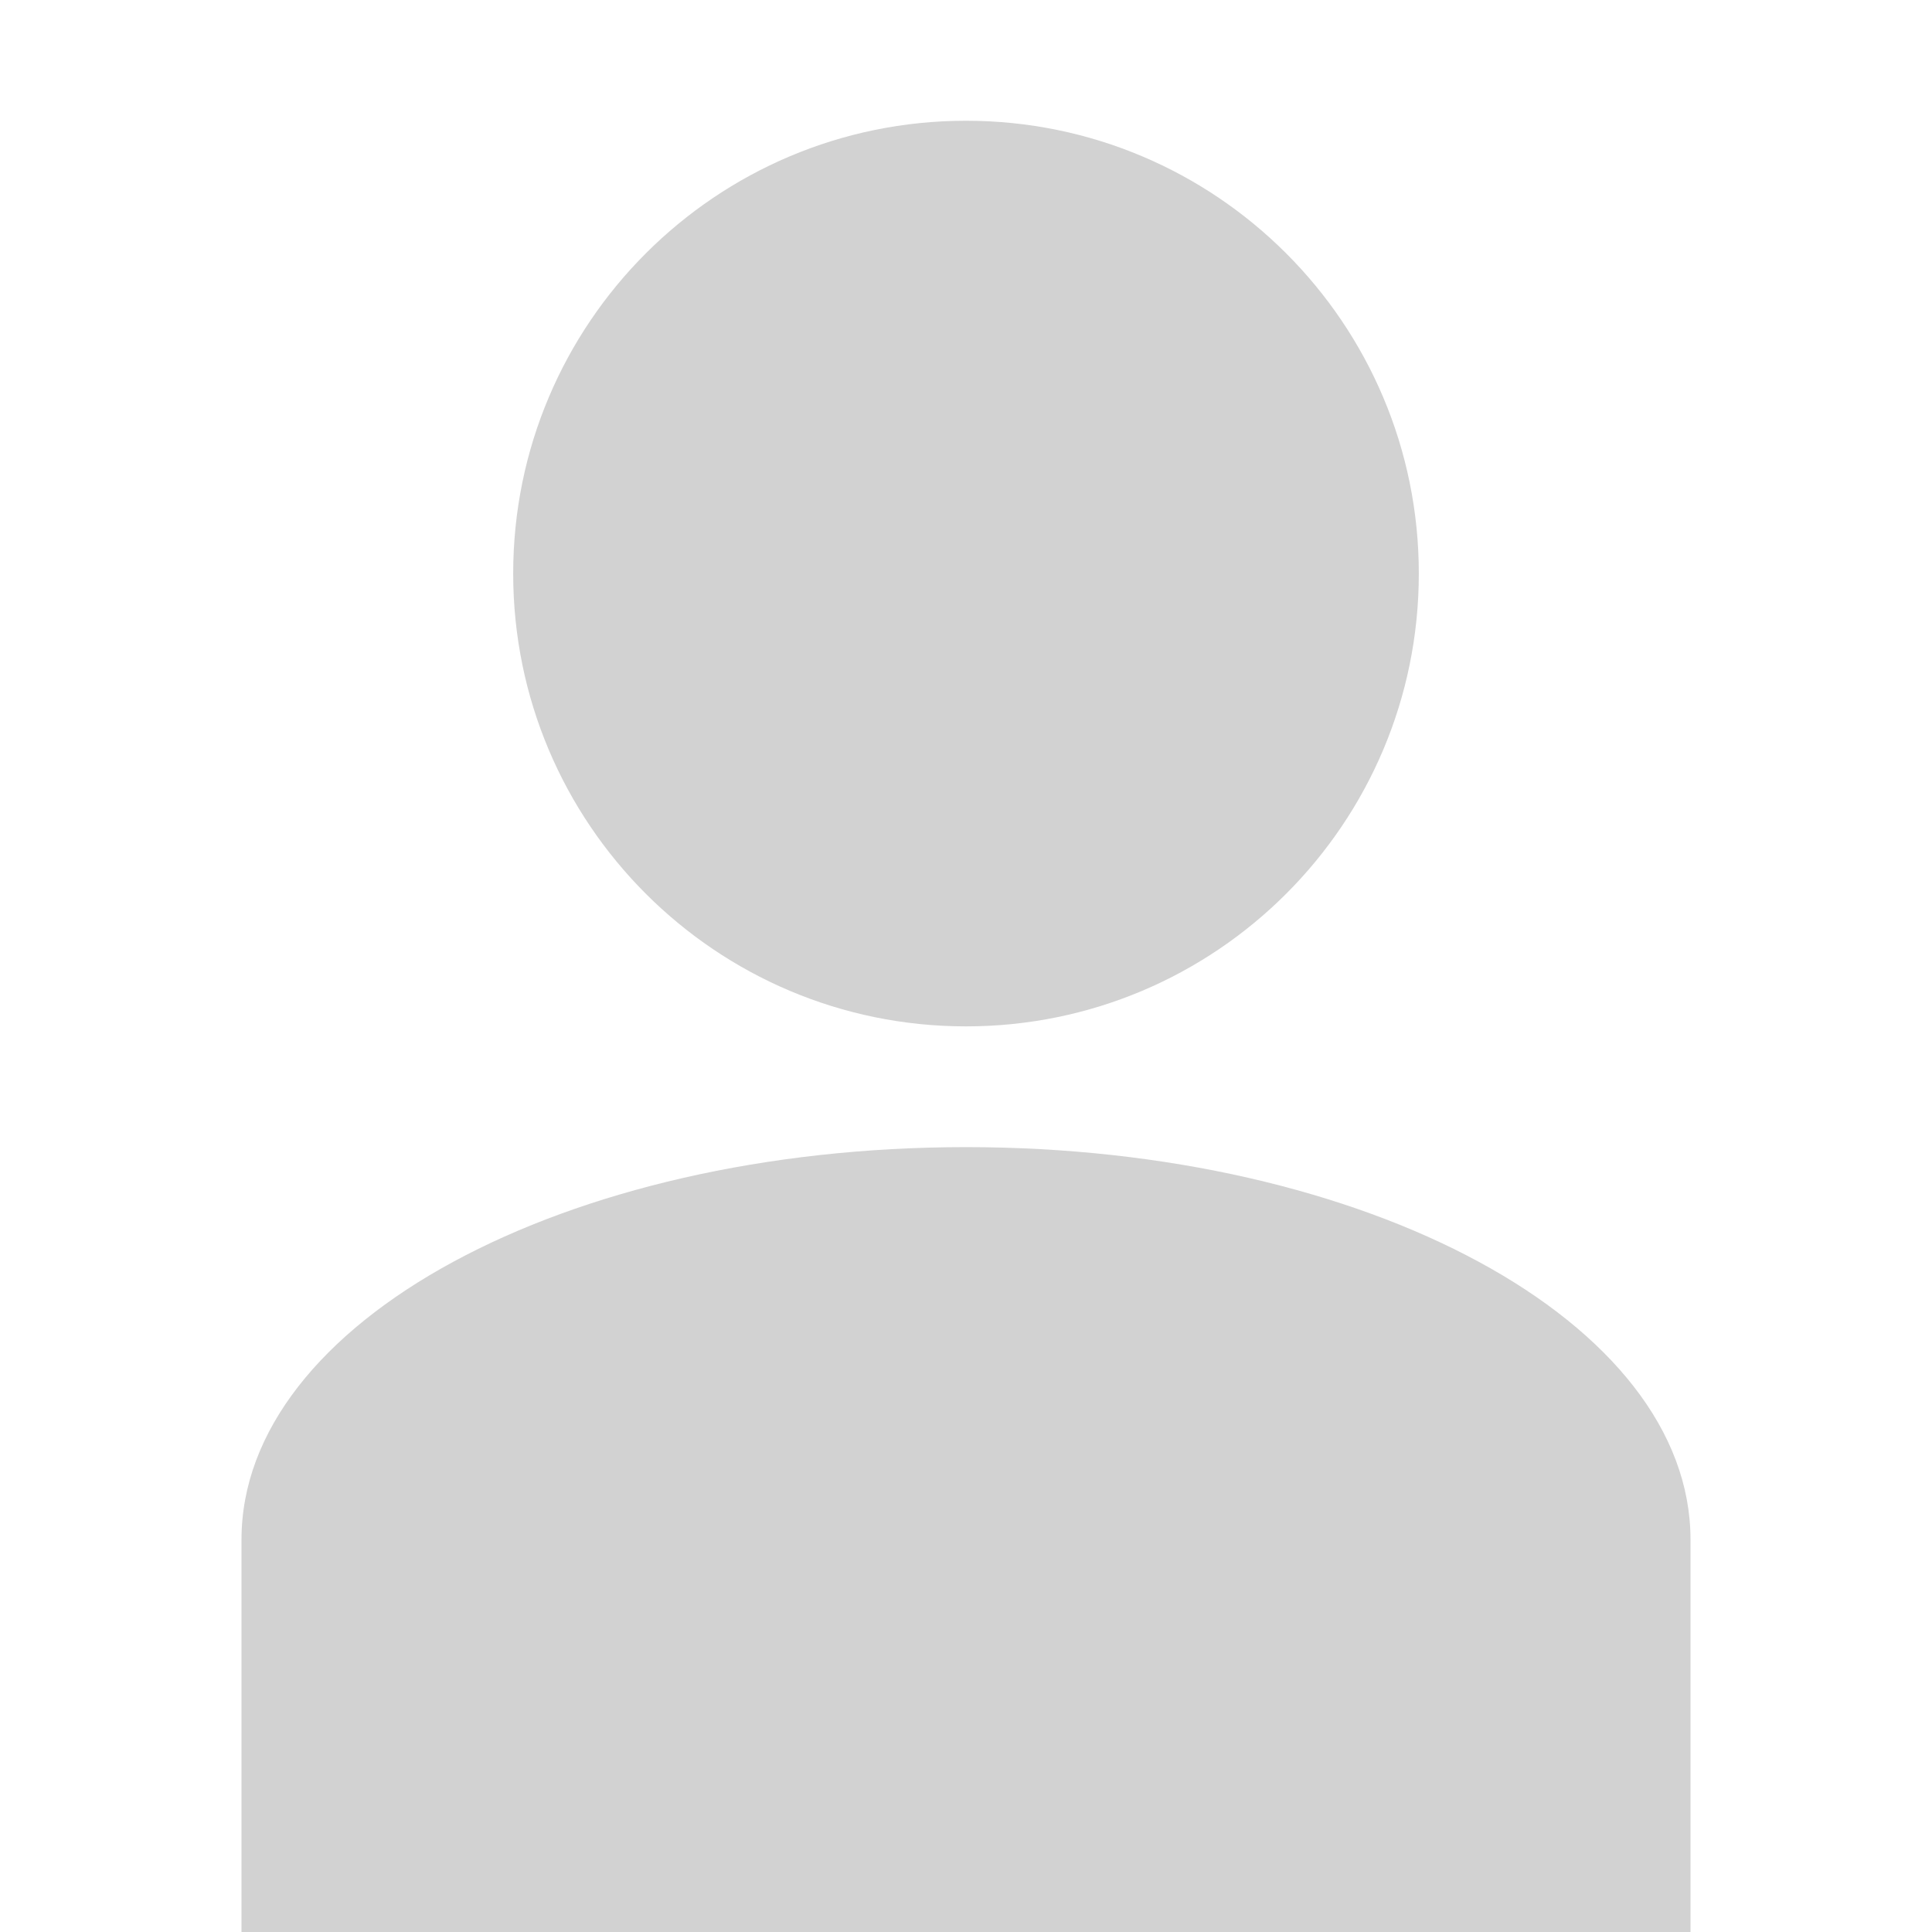
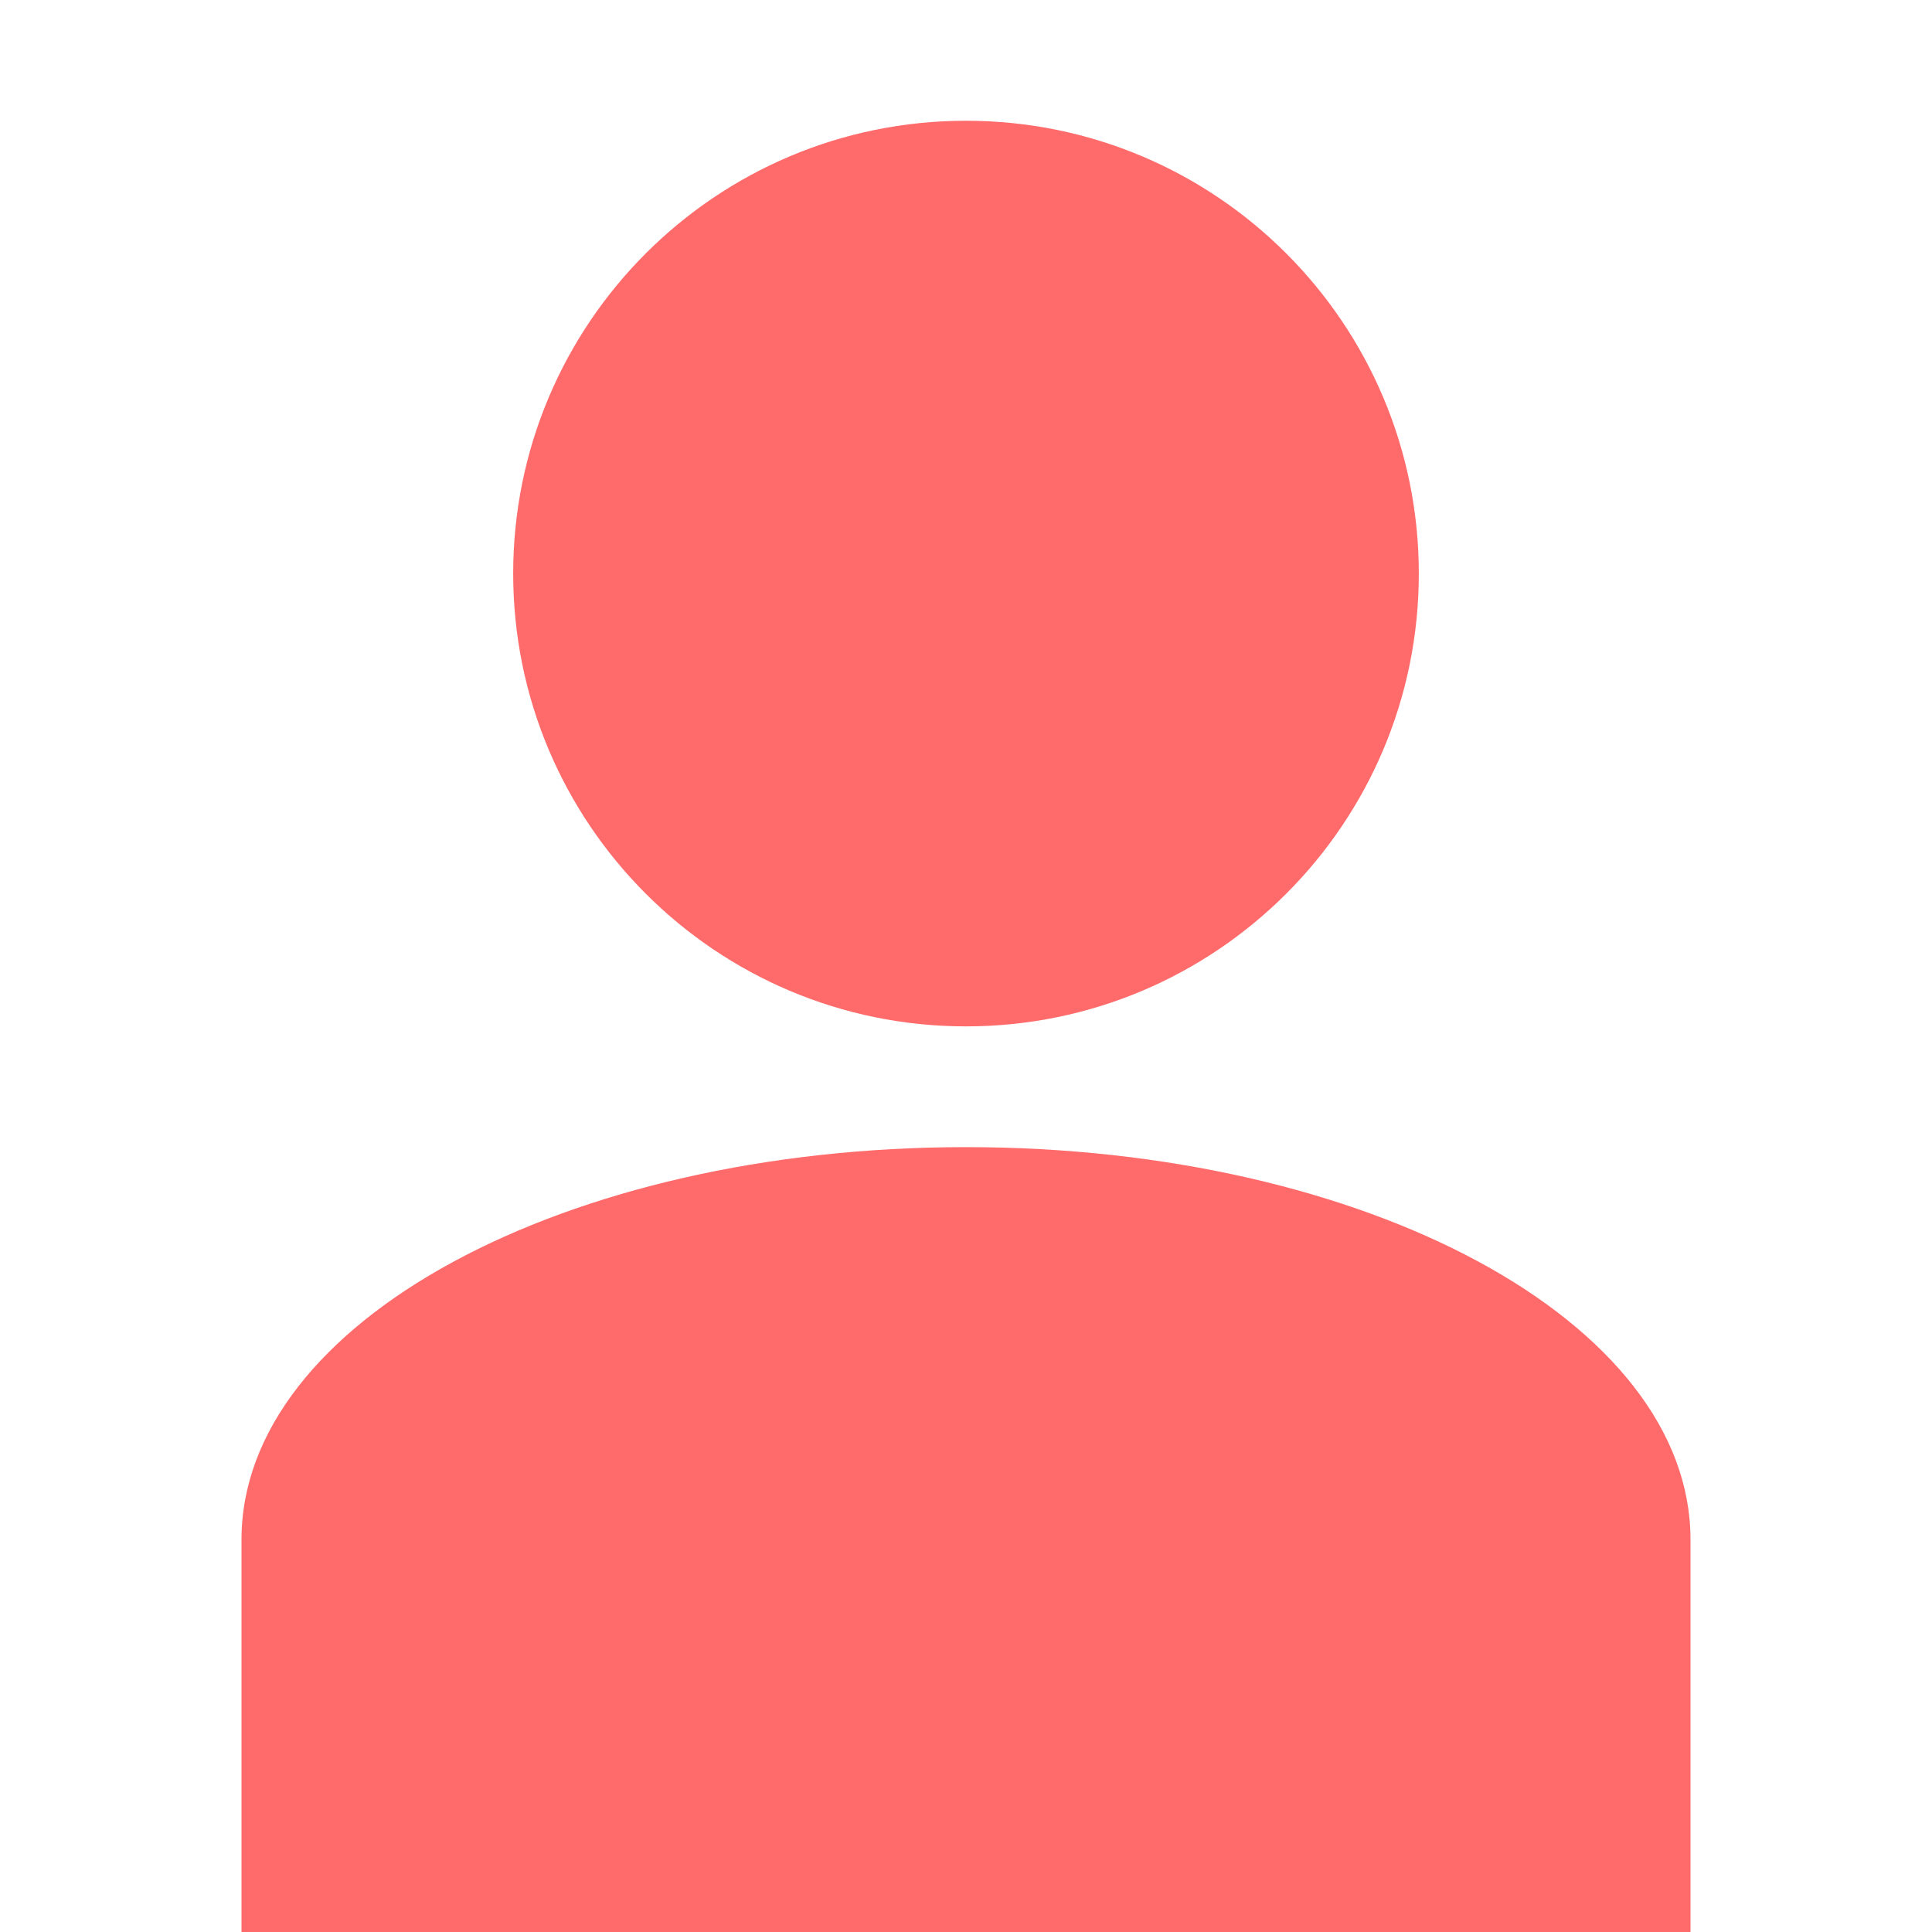
<svg xmlns="http://www.w3.org/2000/svg" version="1.1" id="svg2" viewBox="0 0 32 32" height="32" width="32">
-   <circle r="7.5" cy="9.5" cx="16" id="path839" style="opacity:1;vector-effect:none;fill:#d2d2d2;fill-opacity:1;stroke:none;stroke-width:2;stroke-linecap:butt;stroke-linejoin:bevel;stroke-miterlimit:4;stroke-dasharray:none;stroke-dashoffset:3.2;stroke-opacity:1" />
-   <path id="rect841" d="M16 19c6.648 0 12 2.899 12 6.5V32H4v-6.5C4 21.899 9.352 19 16 19z" style="opacity:1;vector-effect:none;fill:#d2d2d2;fill-opacity:1;stroke:none;stroke-width:2;stroke-linecap:butt;stroke-linejoin:bevel;stroke-miterlimit:4;stroke-dasharray:none;stroke-dashoffset:3.2;stroke-opacity:1" />
+   <circle r="7.5" cy="9.5" cx="16" id="path839" style="opacity:1;vector-effect:none;fill:#ff6b6b;fill-opacity:1;stroke:none;stroke-width:2;stroke-linecap:butt;stroke-linejoin:bevel;stroke-miterlimit:4;stroke-dasharray:none;stroke-dashoffset:3.2;stroke-opacity:1" />
+   <path id="rect841" d="M16 19c6.648 0 12 2.899 12 6.5V32H4v-6.5C4 21.899 9.352 19 16 19z" style="opacity:1;vector-effect:none;fill:#ff6b6b;fill-opacity:1;stroke:none;stroke-width:2;stroke-linecap:butt;stroke-linejoin:bevel;stroke-miterlimit:4;stroke-dasharray:none;stroke-dashoffset:3.2;stroke-opacity:1" />
</svg>
